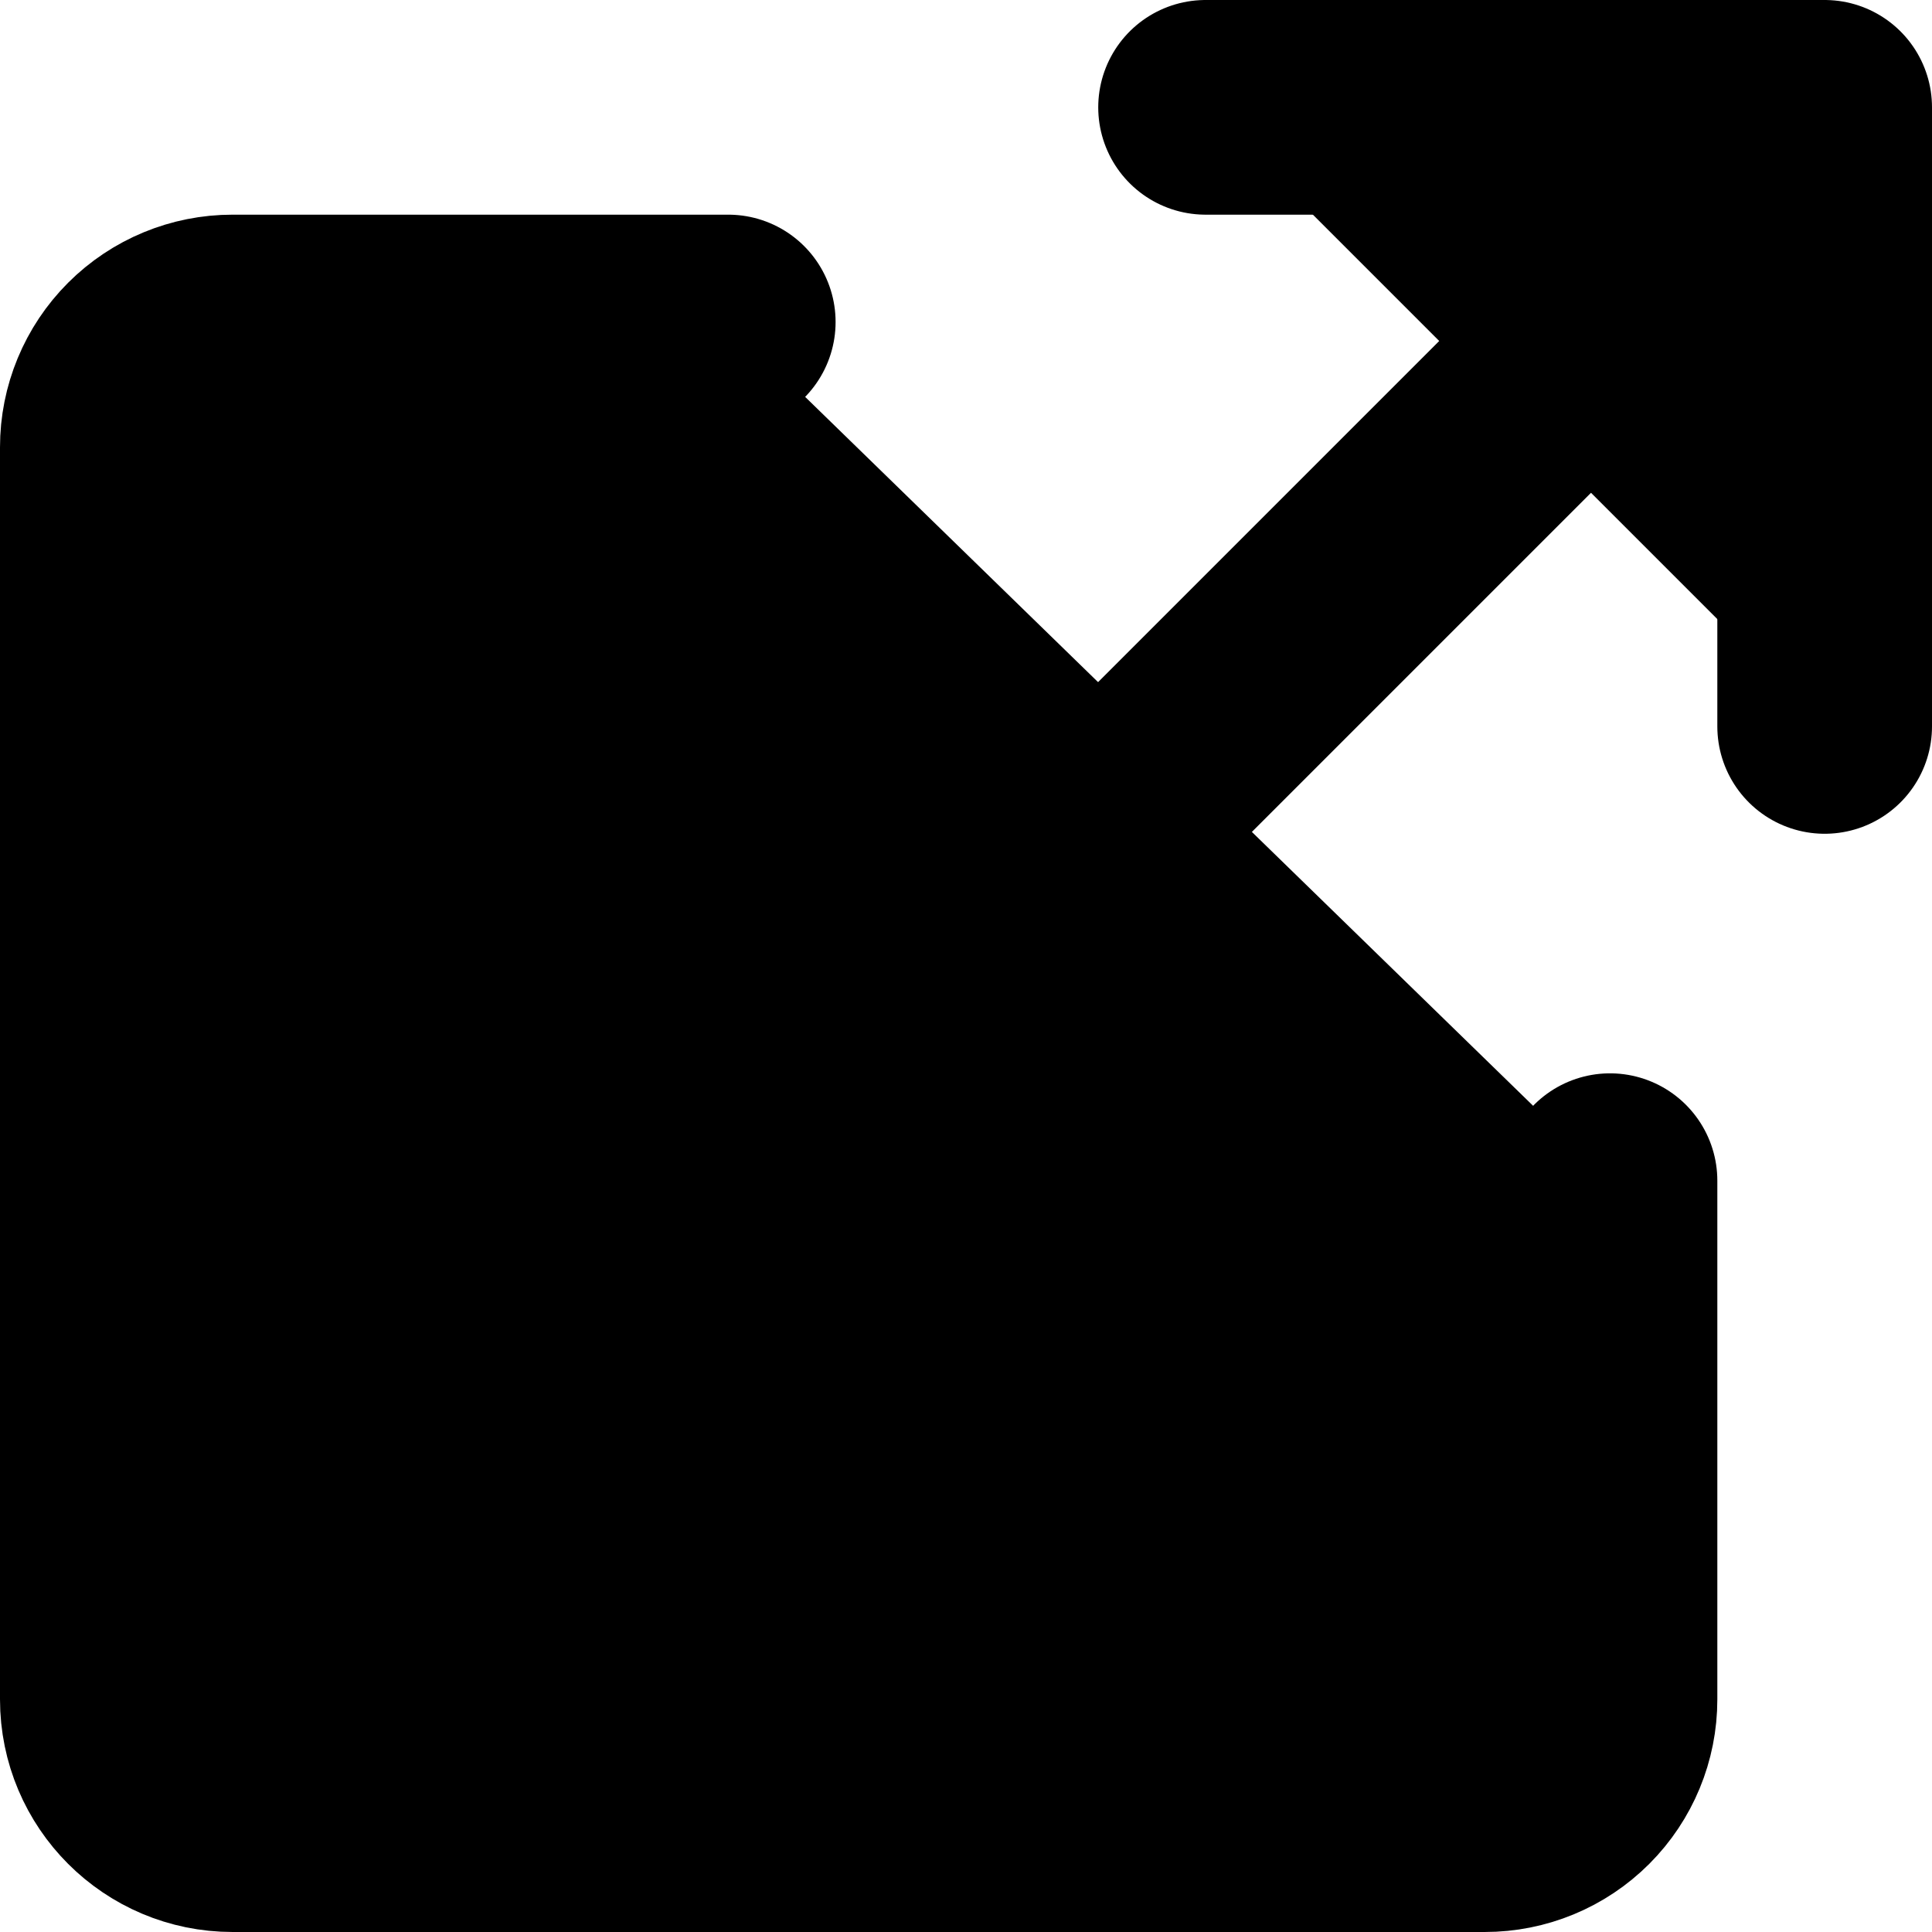
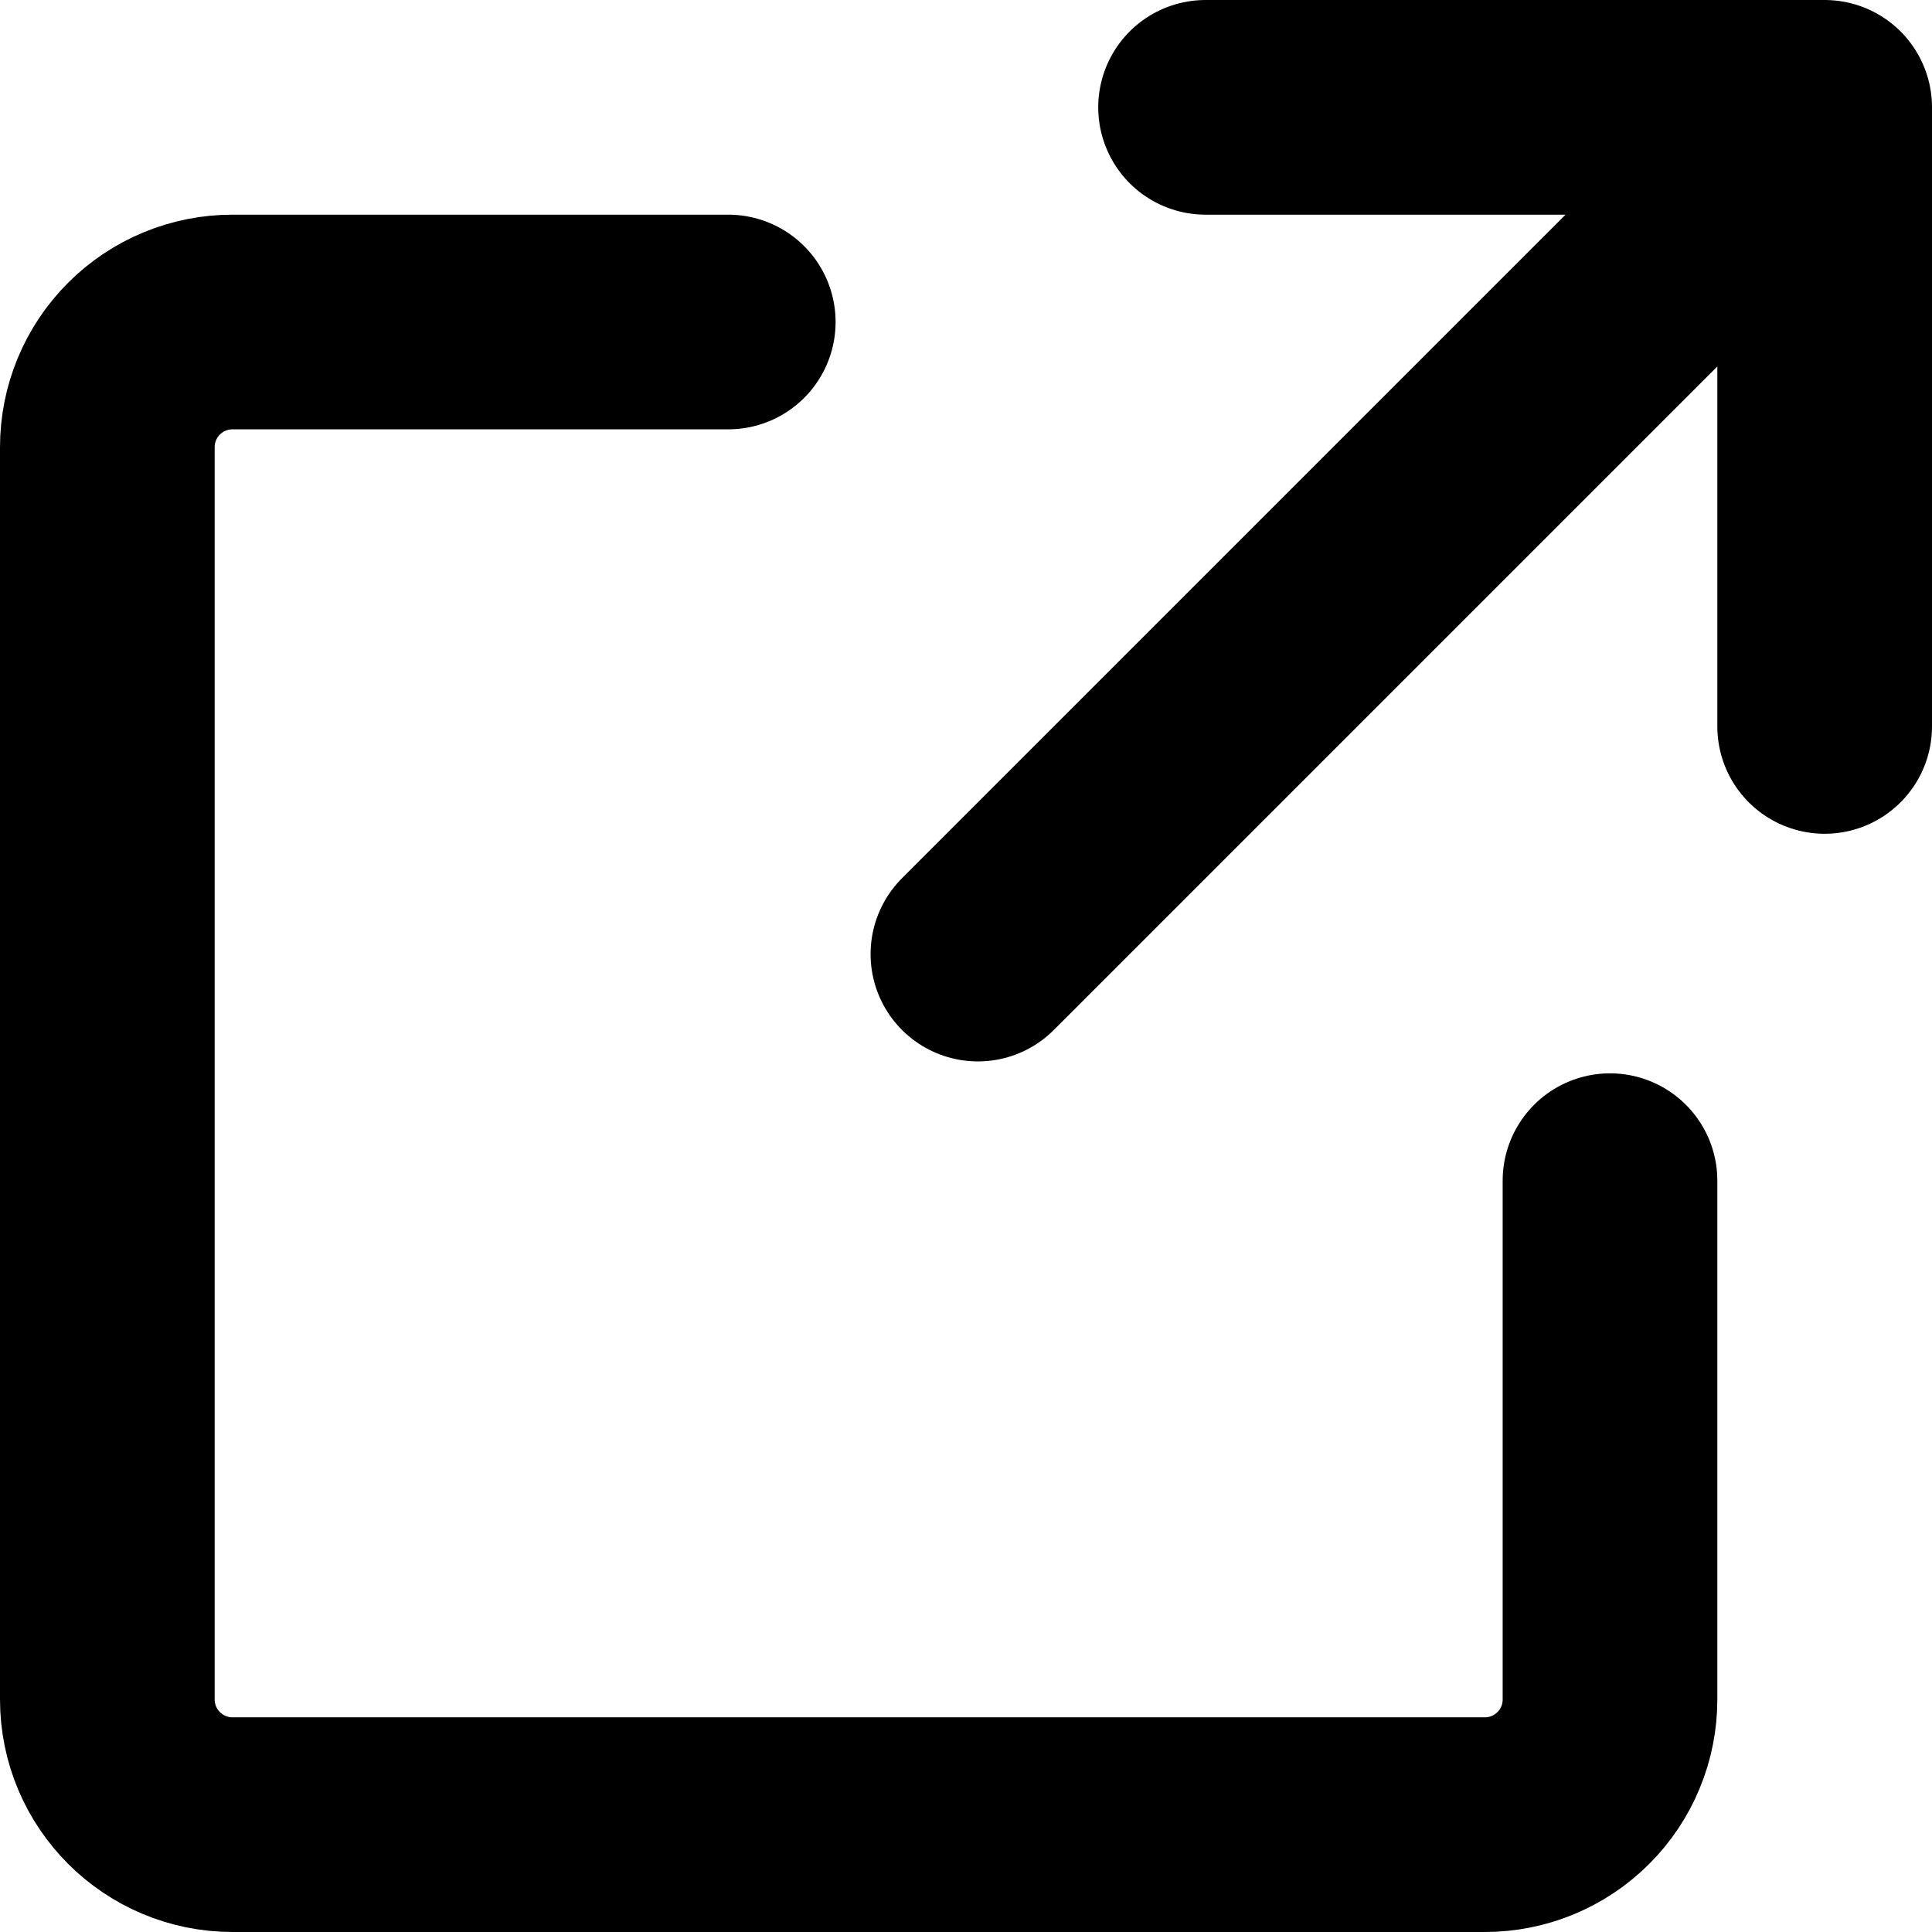
- <svg xmlns="http://www.w3.org/2000/svg" fill="currentColor" viewBox="0 0 18 18">
+ <svg xmlns="http://www.w3.org/2000/svg" fill="none" viewBox="0 0 18 18">
  <path stroke="currentColor" stroke-linecap="round" stroke-linejoin="round" stroke-width="2" d="M15 11v4.833A1.166 1.166 0 0 1 13.833 17H2.167A1.167 1.167 0 0 1 1 15.833V4.167A1.166 1.166 0 0 1 2.167 3h4.618m4.447-2H17v5.768M9.111 8.889l7.778-7.778" />
</svg>
